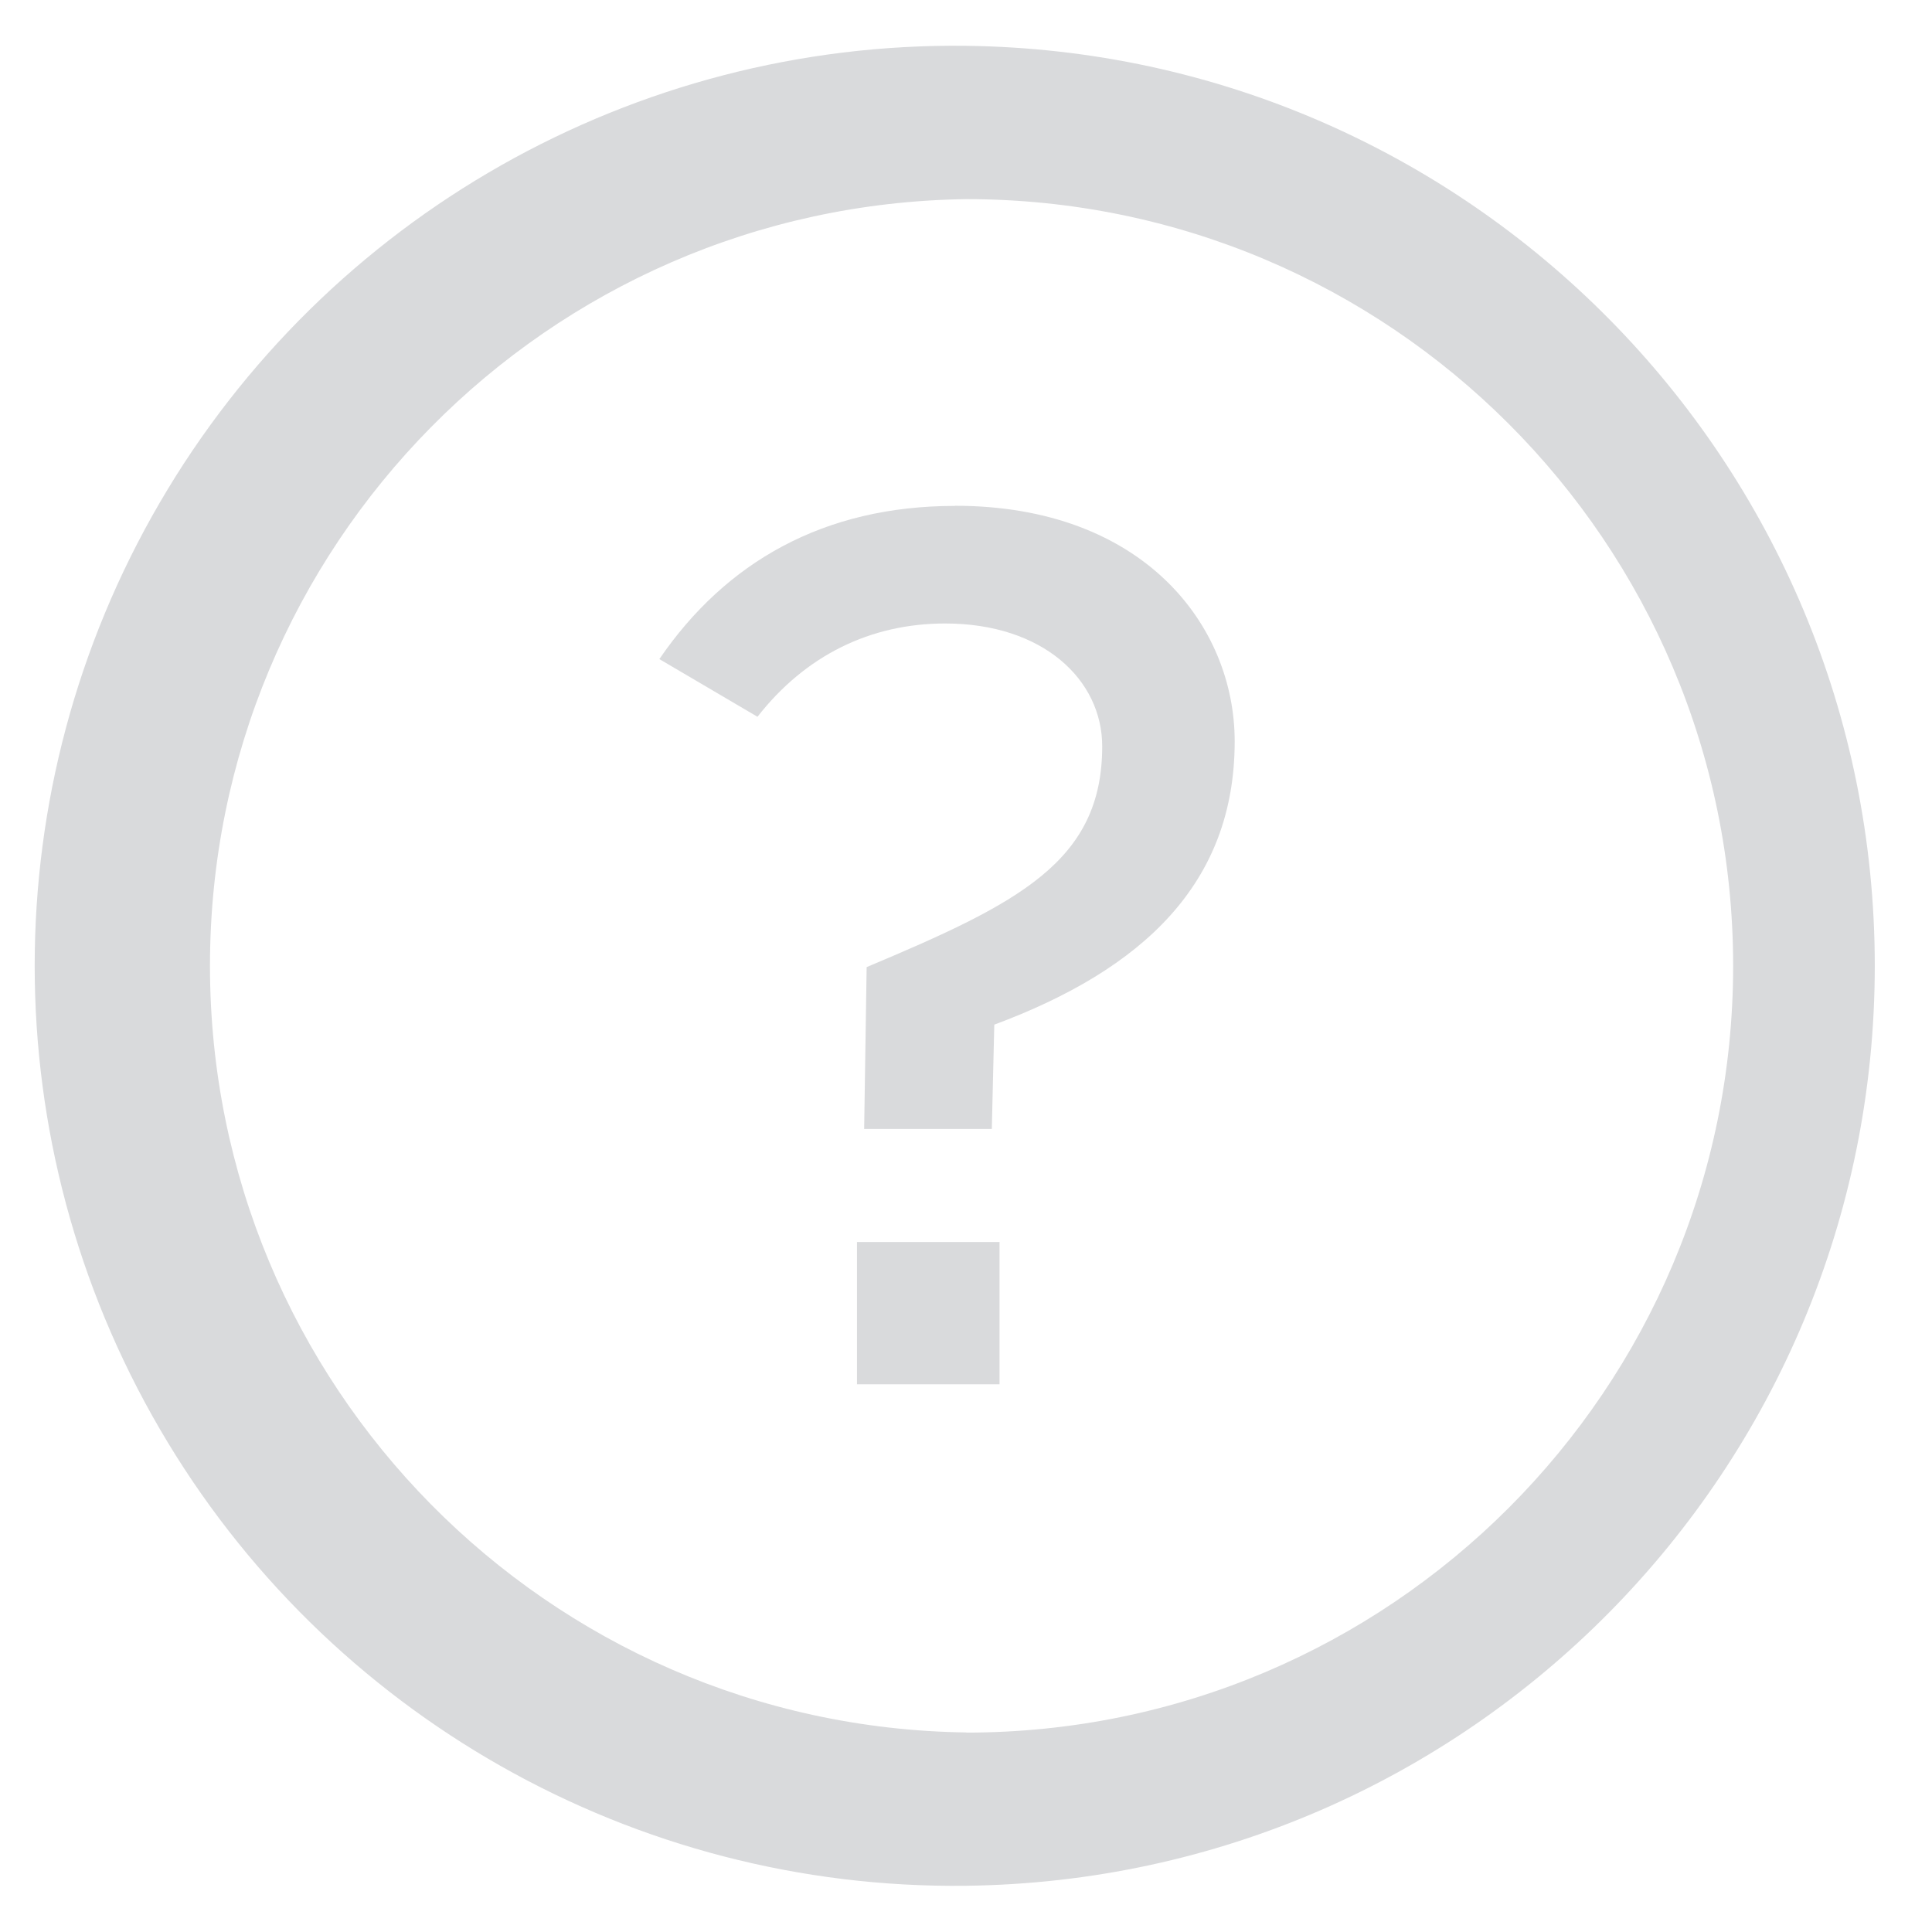
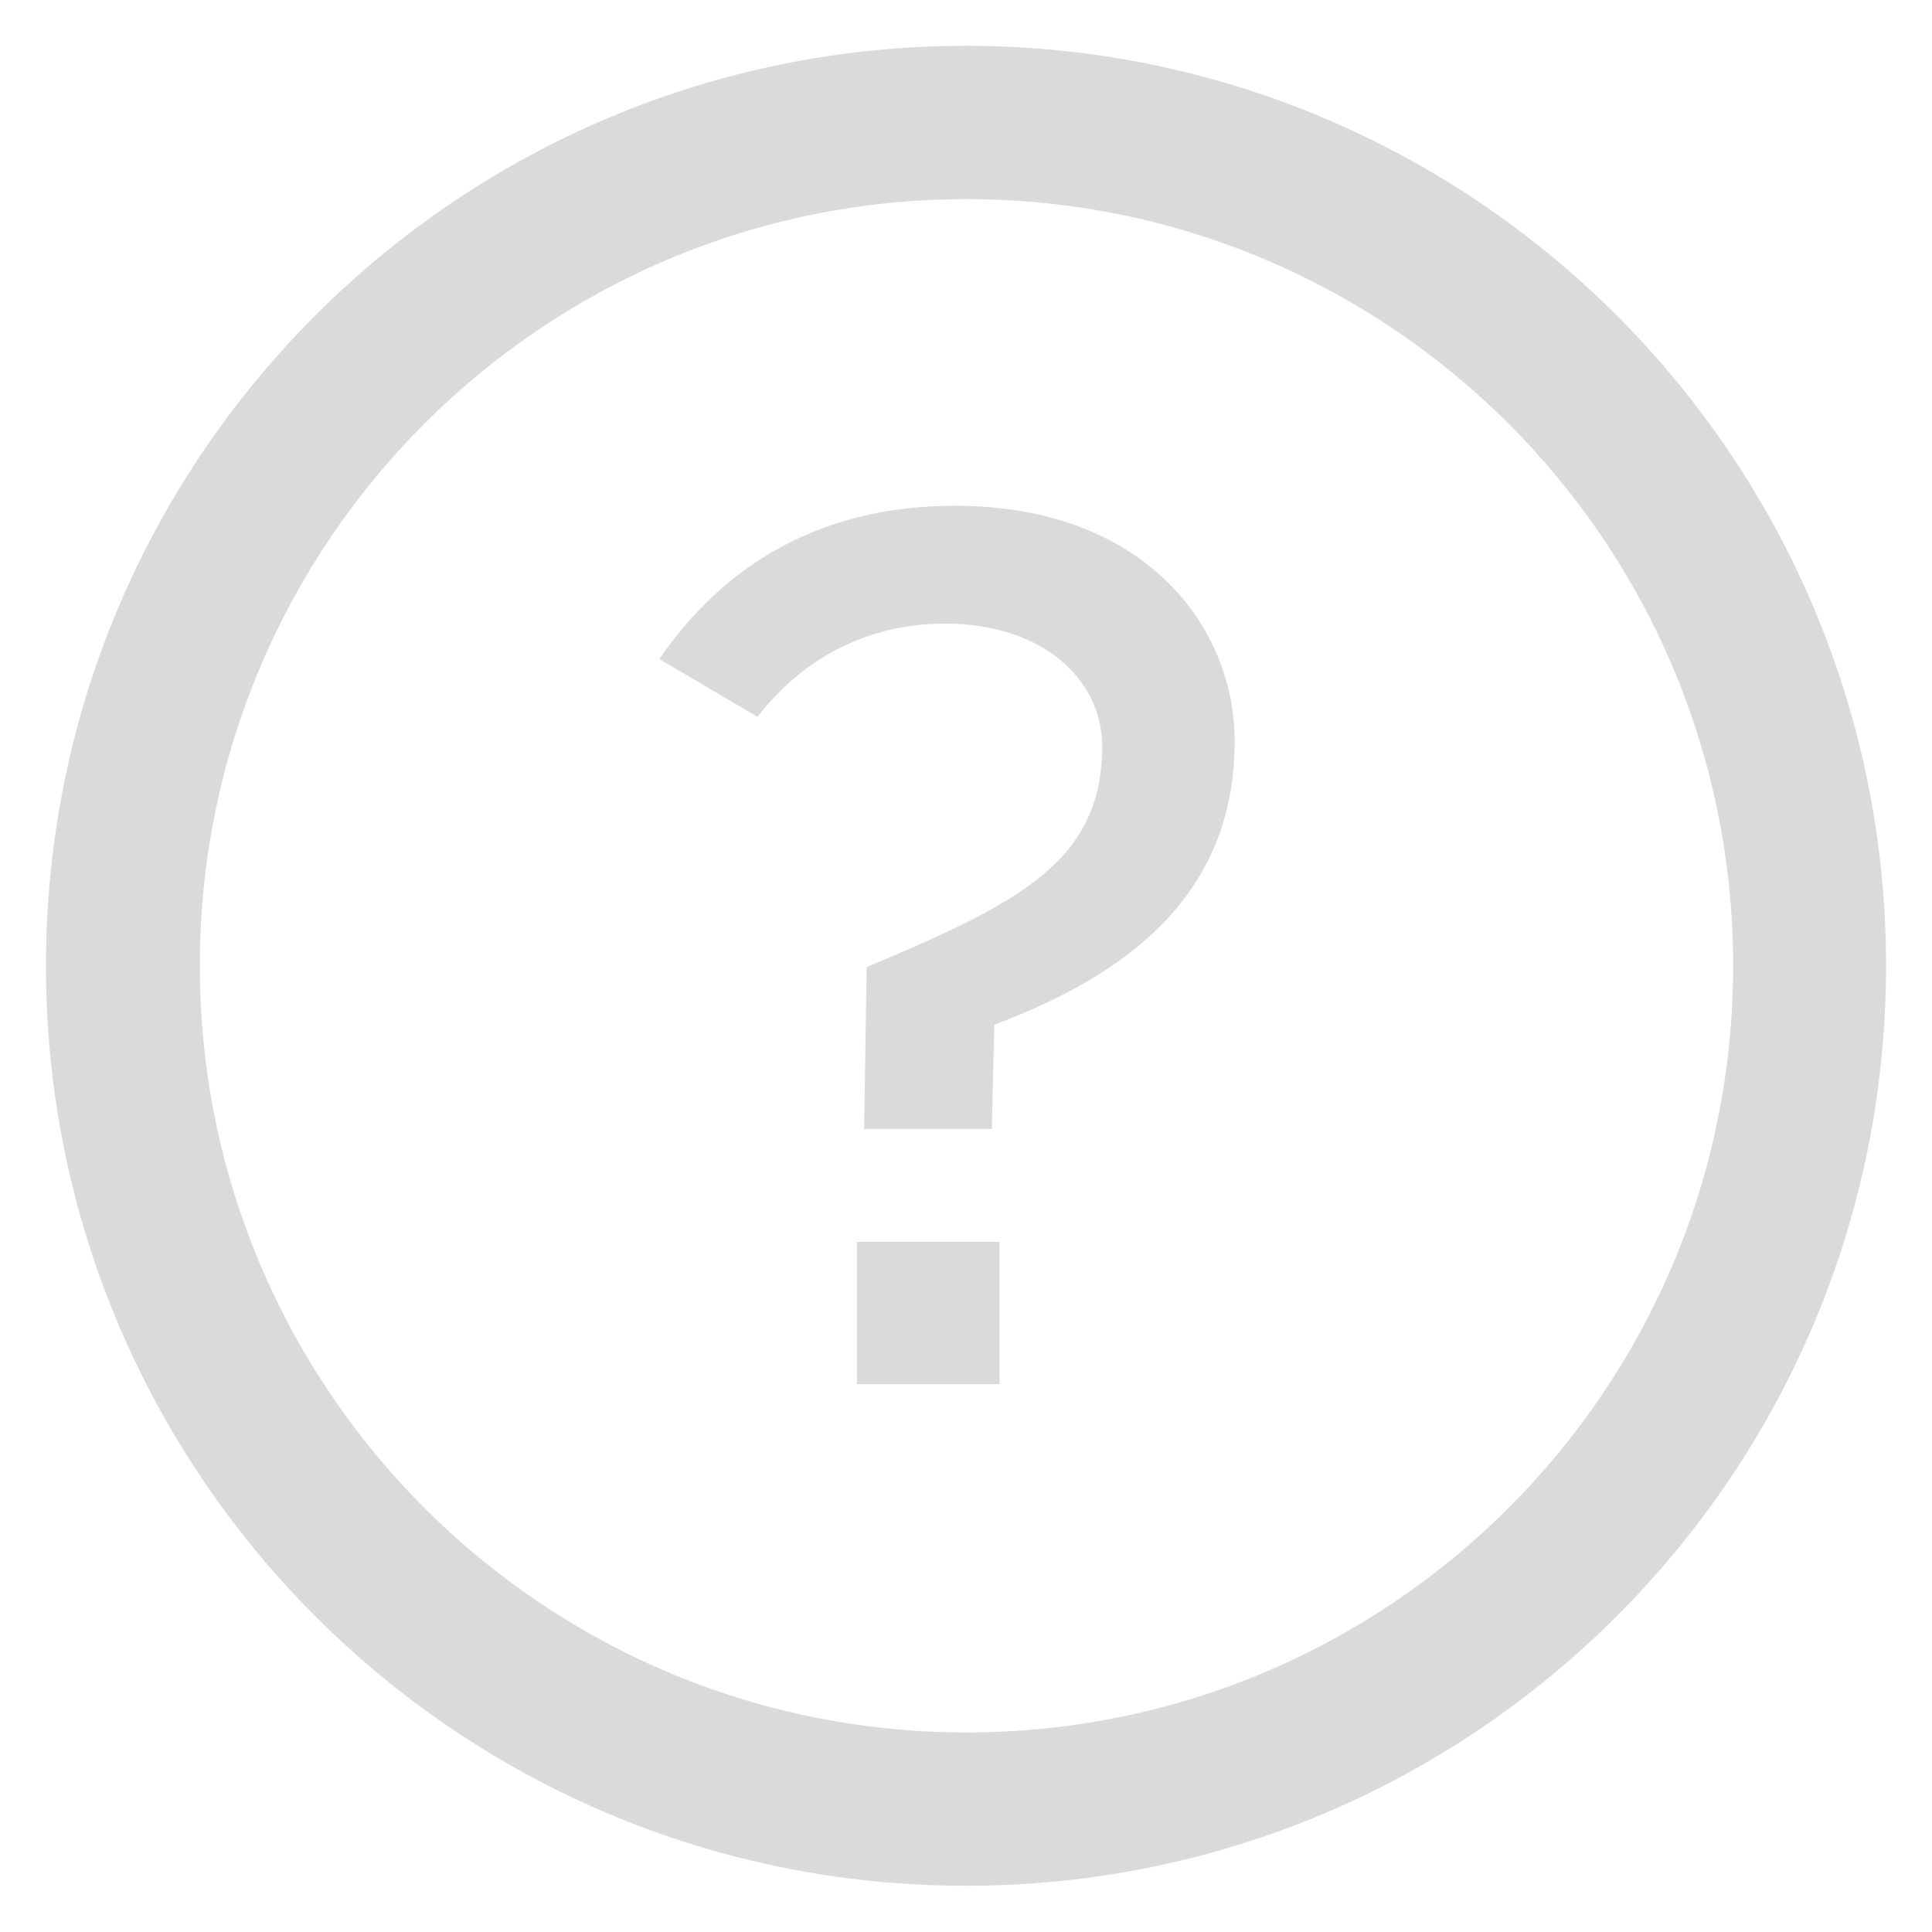
- <svg xmlns="http://www.w3.org/2000/svg" width="14" height="14" fill="none">
-   <path d="M6.92 3.665c1.369 0 2.027.871 2.027 1.707 0 1.031-.667 1.653-1.742 2.053l-.018.756h-.925l.018-1.173c1.102-.463 1.707-.765 1.707-1.6 0-.48-.427-.89-1.138-.89-.542 0-1.013.232-1.36.676l-.711-.418c.48-.702 1.19-1.11 2.142-1.11zm-.71 6.365V9h1.033v1.031H6.21z" fill="#D9DADC" />
-   <path fill-rule="evenodd" clip-rule="evenodd" d="M7 13.665A6.667 6.667 0 117 .332a6.667 6.667 0 010 13.333zm.003-1.11a5.556 5.556 0 100-11.112 5.556 5.556 0 000 11.111z" fill="#D9DADC" />
+ <svg xmlns="http://www.w3.org/2000/svg" width="14" height="14" viewBox="0 0 14 14" fill="none">
+   <path d="M6.92 3.665C8.289 3.665 8.947 4.536 8.947 5.372C8.947 6.403 8.28 7.025 7.205 7.425L7.187 8.181H6.262L6.28 7.008C7.382 6.545 7.987 6.243 7.987 5.408C7.987 4.928 7.56 4.519 6.849 4.519C6.307 4.519 5.836 4.75 5.489 5.194L4.778 4.776C5.258 4.074 5.969 3.665 6.92 3.665Z" fill="#D9DADC" />
+   <path d="M6.21 10.03V8.999H7.243V10.03H6.21Z" fill="#D9DADC" />
+   <path fill-rule="evenodd" clip-rule="evenodd" d="M7 13.665C3.318 13.665 0.333 10.681 0.333 6.999C0.333 3.317 3.318 0.332 7 0.332C10.682 0.332 13.667 3.317 13.667 6.999C13.667 10.681 10.682 13.665 7 13.665ZM7.003 12.554C10.072 12.554 12.559 10.067 12.559 6.999C12.559 3.93 10.072 1.443 7.003 1.443C3.935 1.443 1.448 3.93 1.448 6.999C1.448 10.067 3.935 12.554 7.003 12.554Z" fill="#D9DADC" />
</svg>
